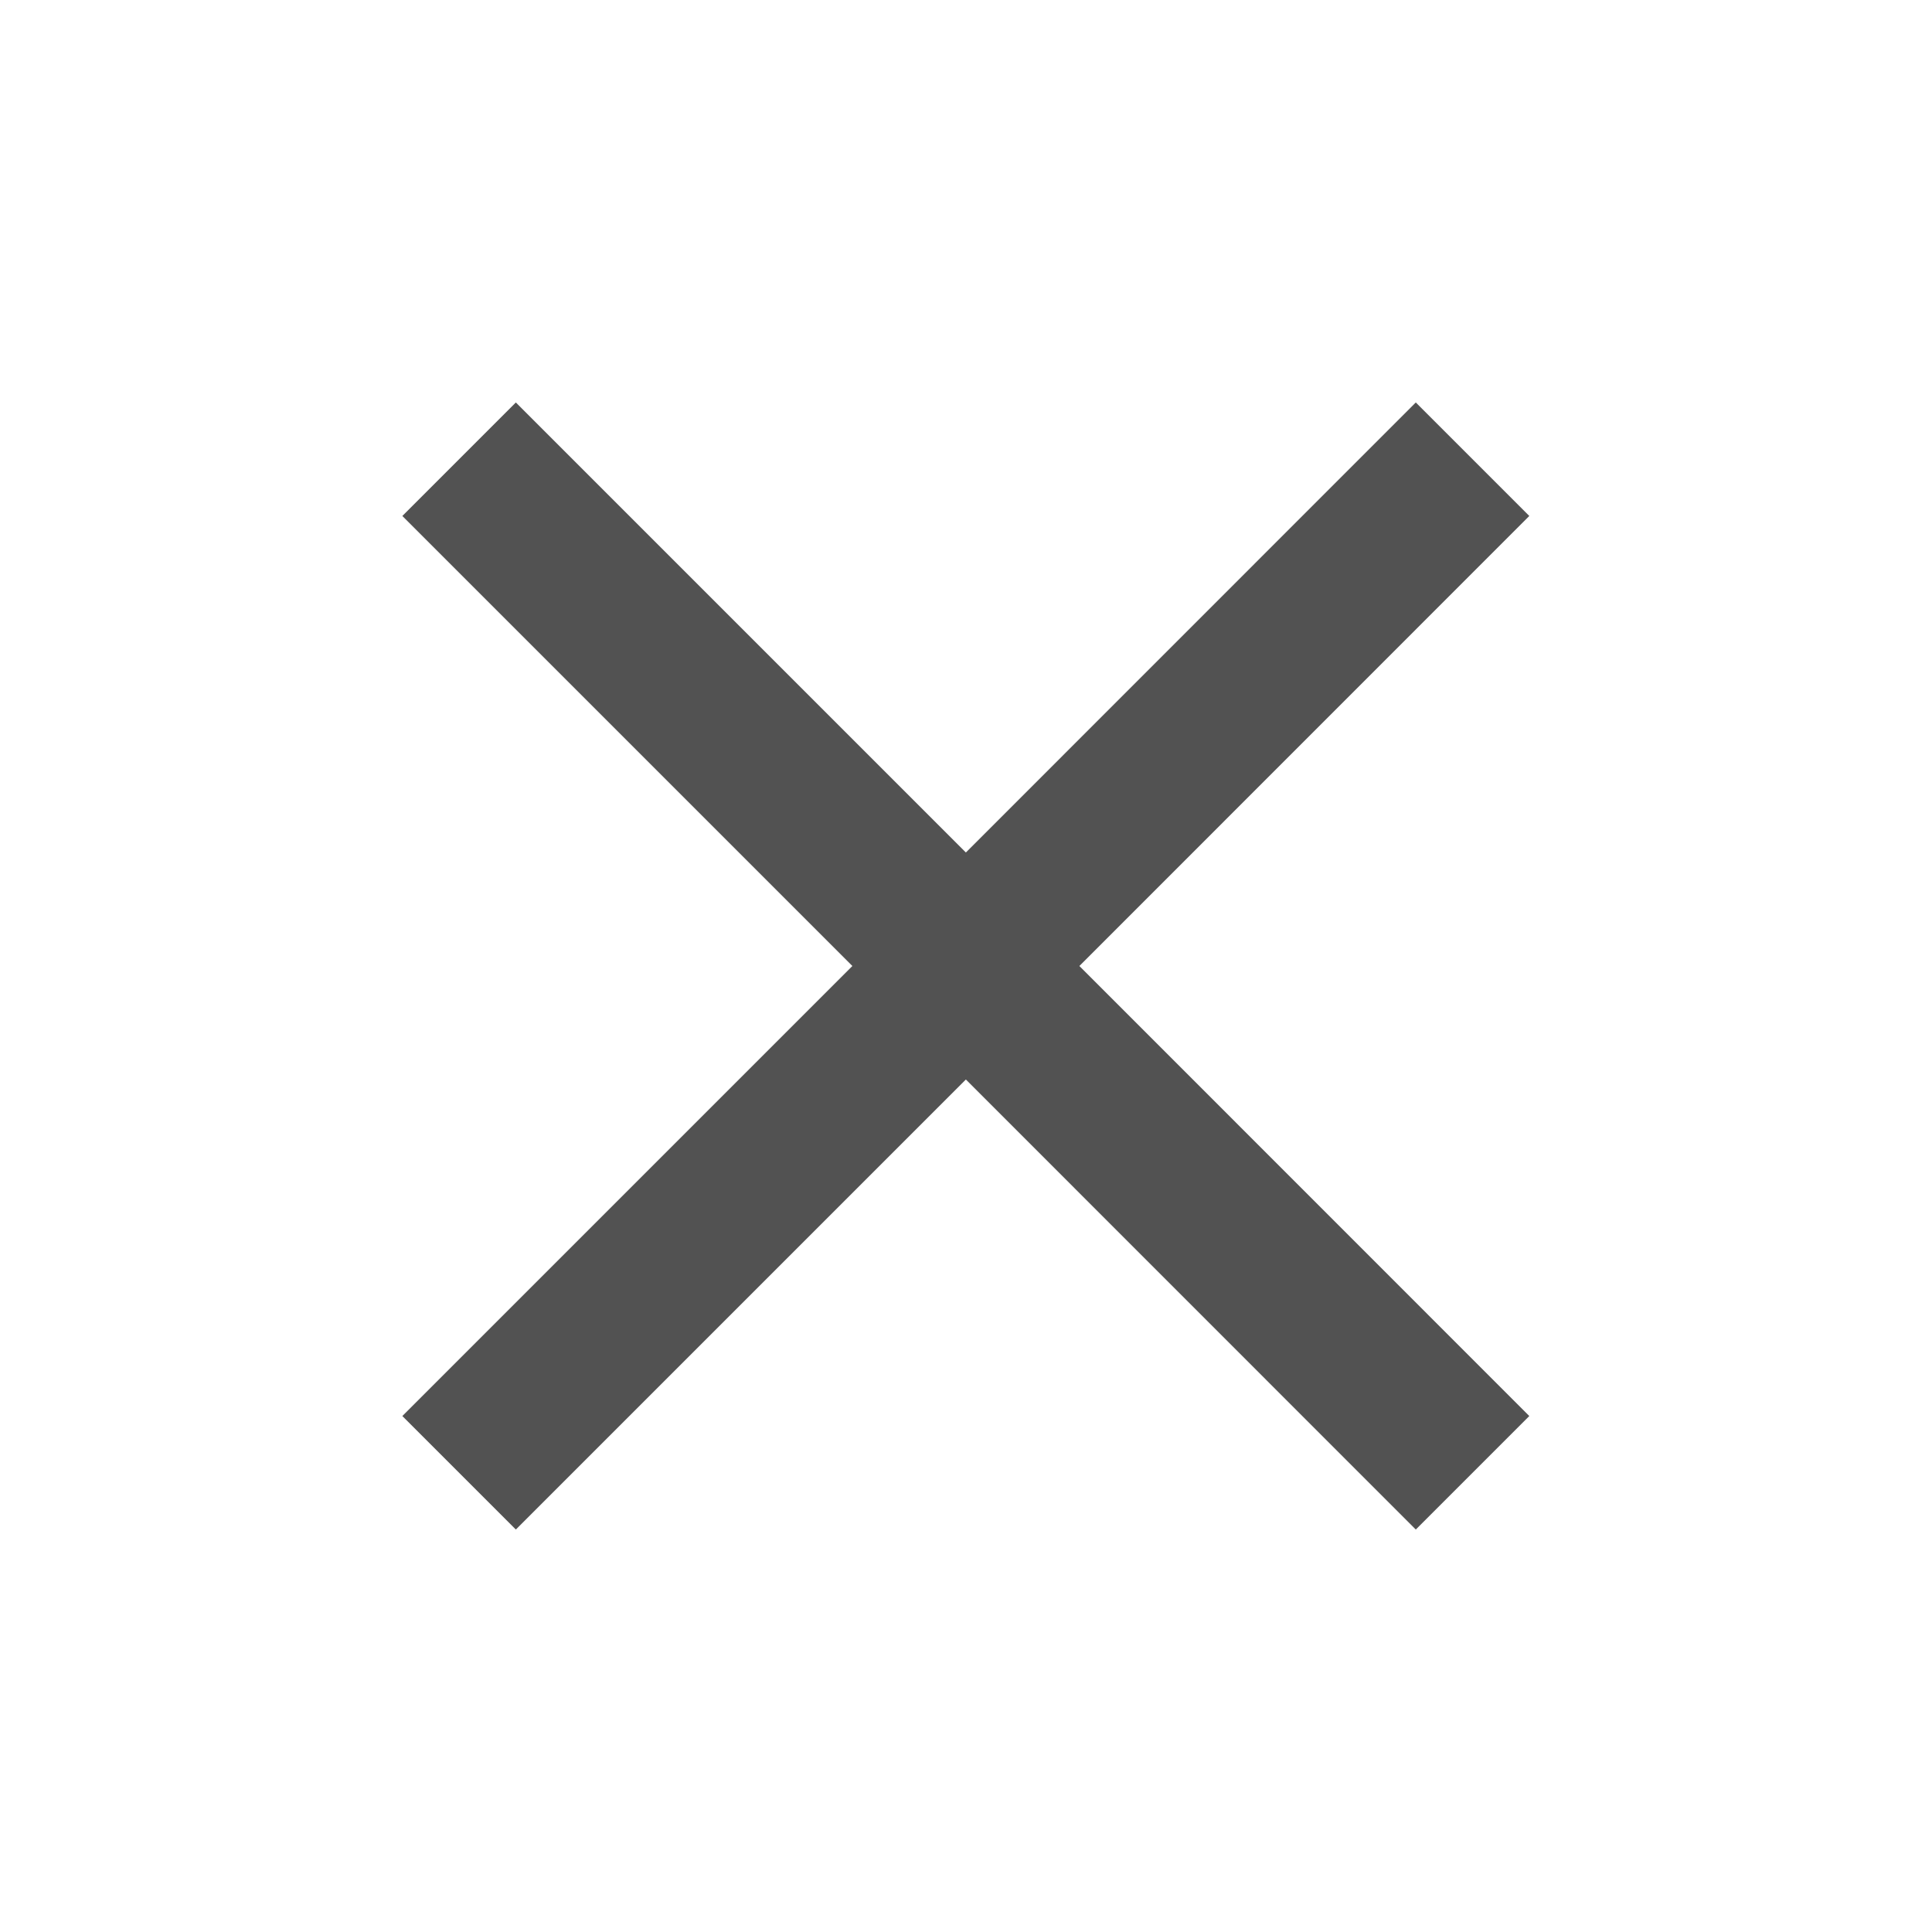
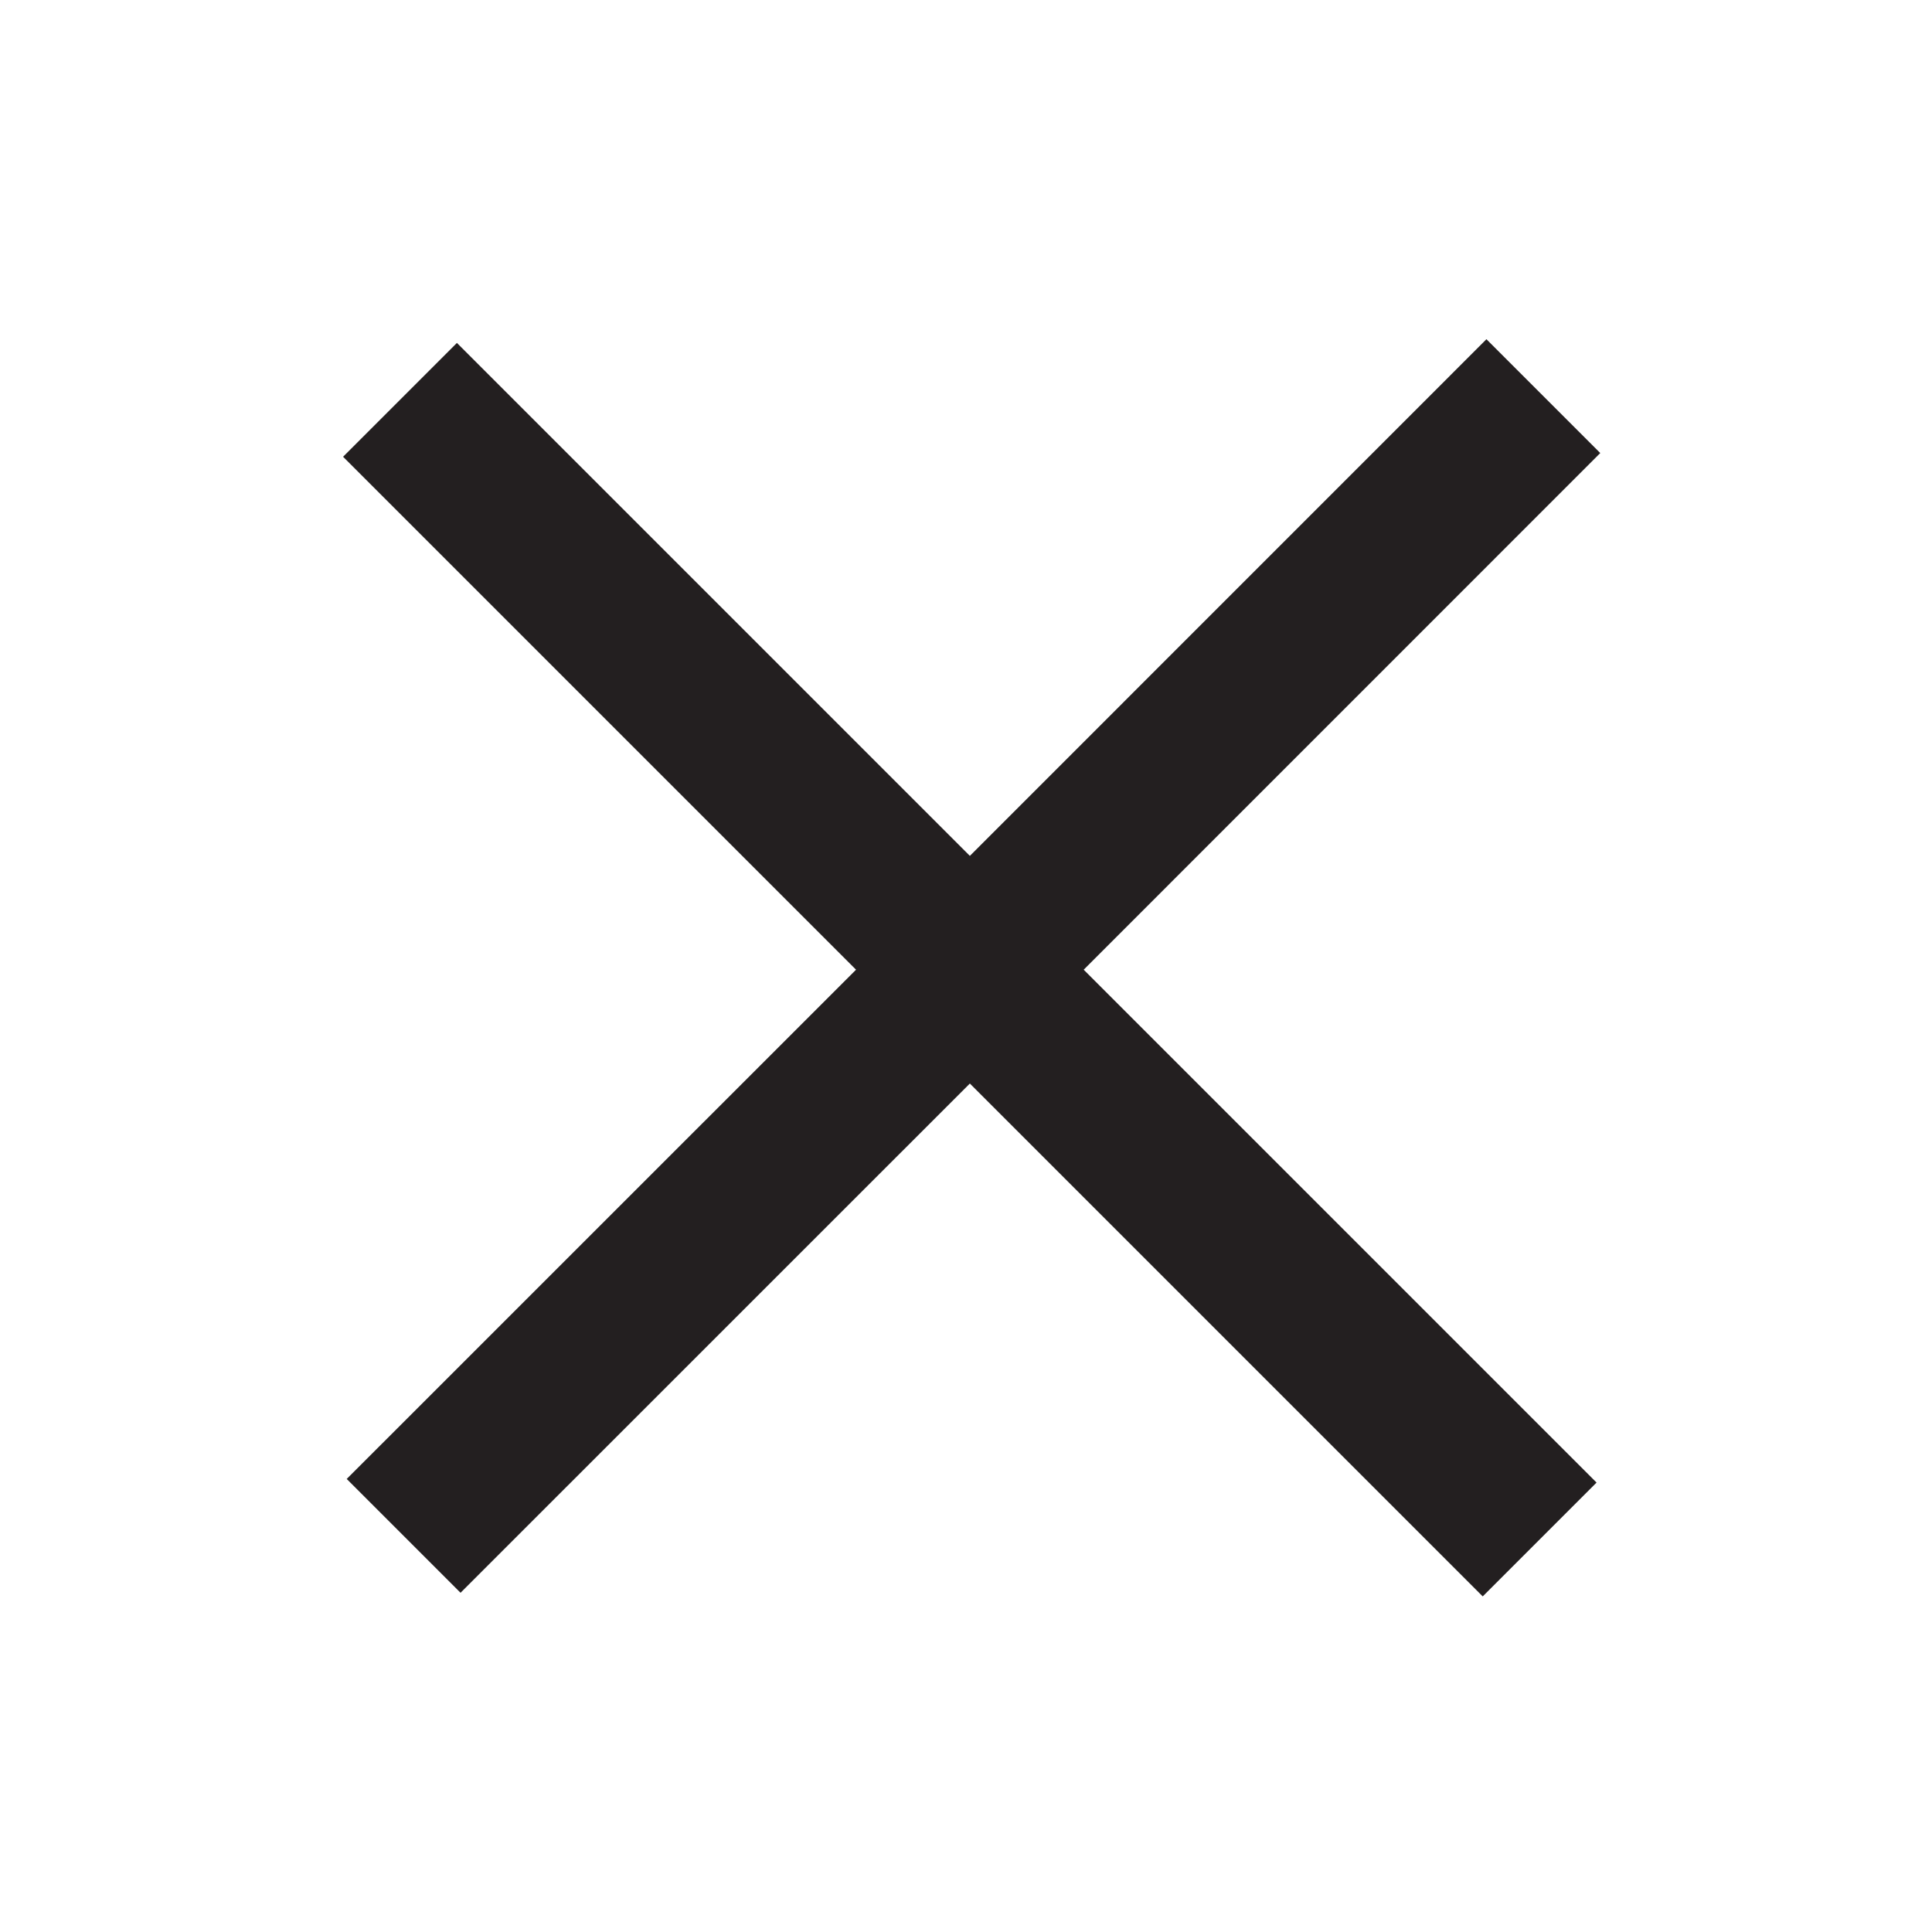
- <svg xmlns="http://www.w3.org/2000/svg" width="16" height="16" viewBox="0 0 16 16" fill="none">
-   <path d="M12.665 4.273L11.725 3.333L7.999 7.06L4.272 3.333L3.332 4.273L7.059 8L3.332 11.727L4.272 12.667L7.999 8.94L11.725 12.667L12.665 11.727L8.939 8L12.665 4.273Z" fill="#525252" />
+ <svg xmlns="http://www.w3.org/2000/svg" width="24" height="24" viewBox="0 0 24 24" fill="none">
+   <path d="M13.462 12.046L19.833 18.417L18.419 19.831L12.048 13.46L5.721 19.786L4.307 18.372L10.634 12.046L4.262 5.674L5.676 4.26L12.048 10.632L18.465 4.214L19.879 5.628L13.462 12.046Z" fill="#231F20" />
</svg>
